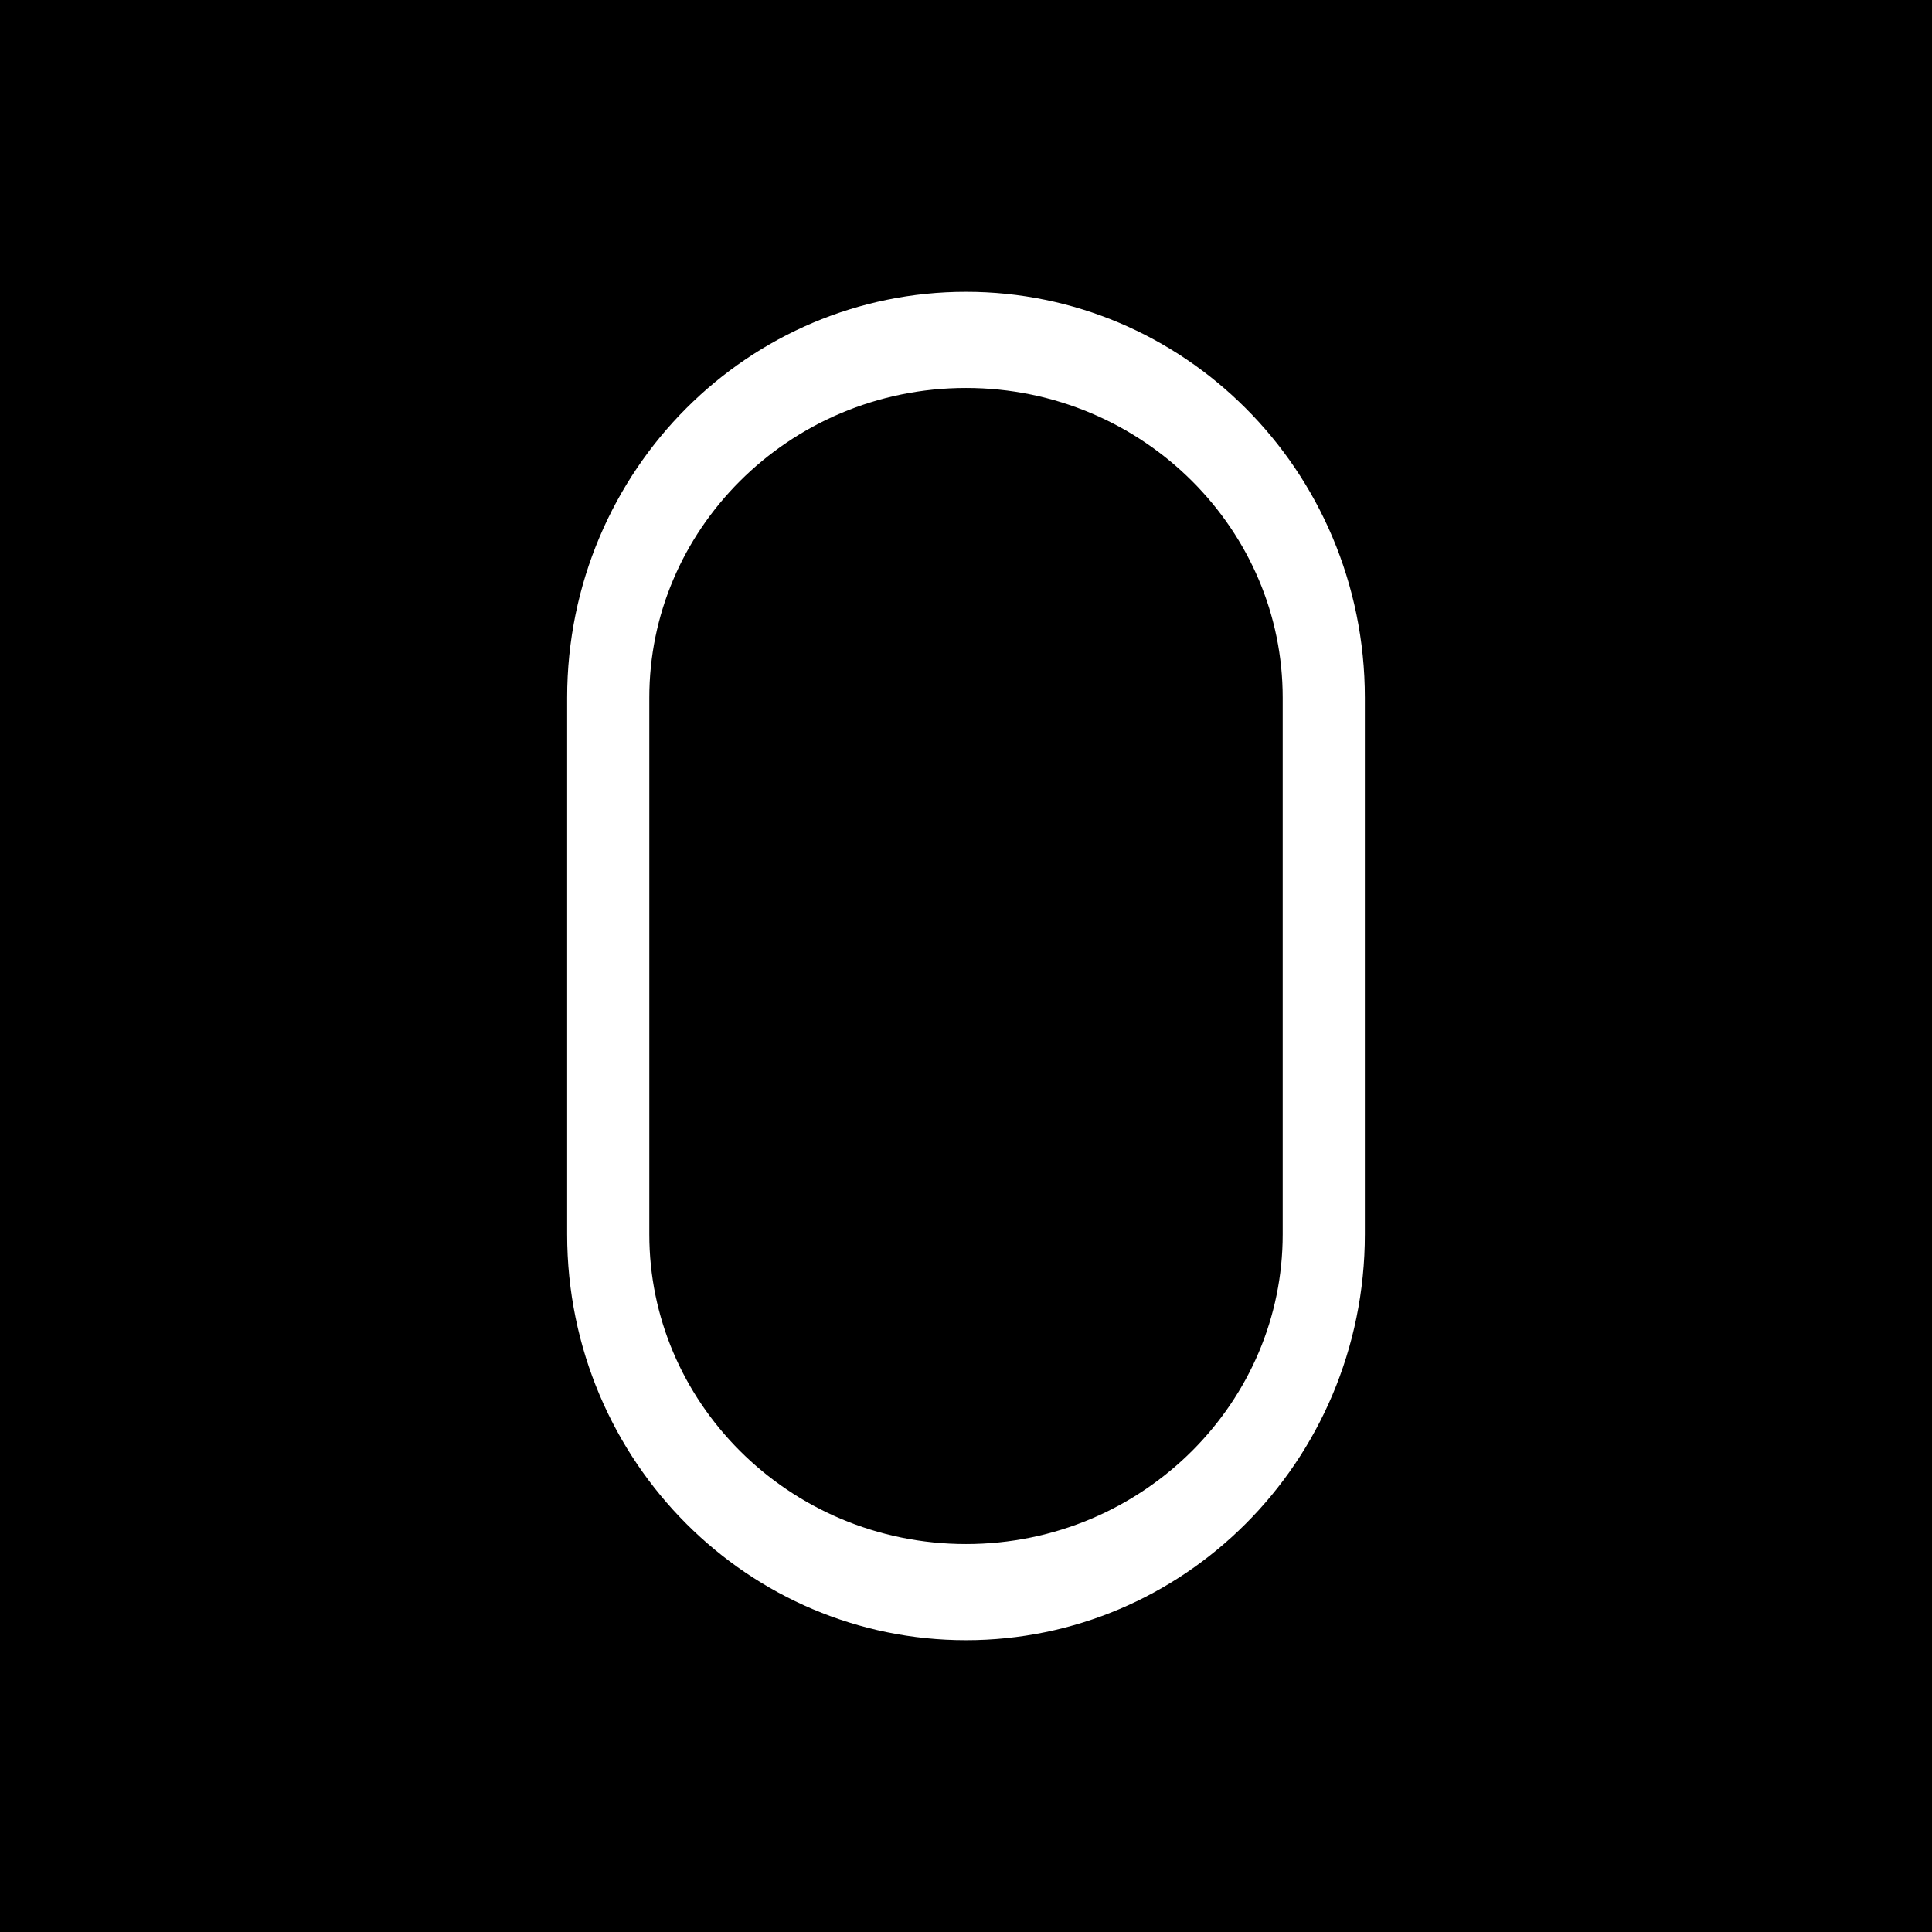
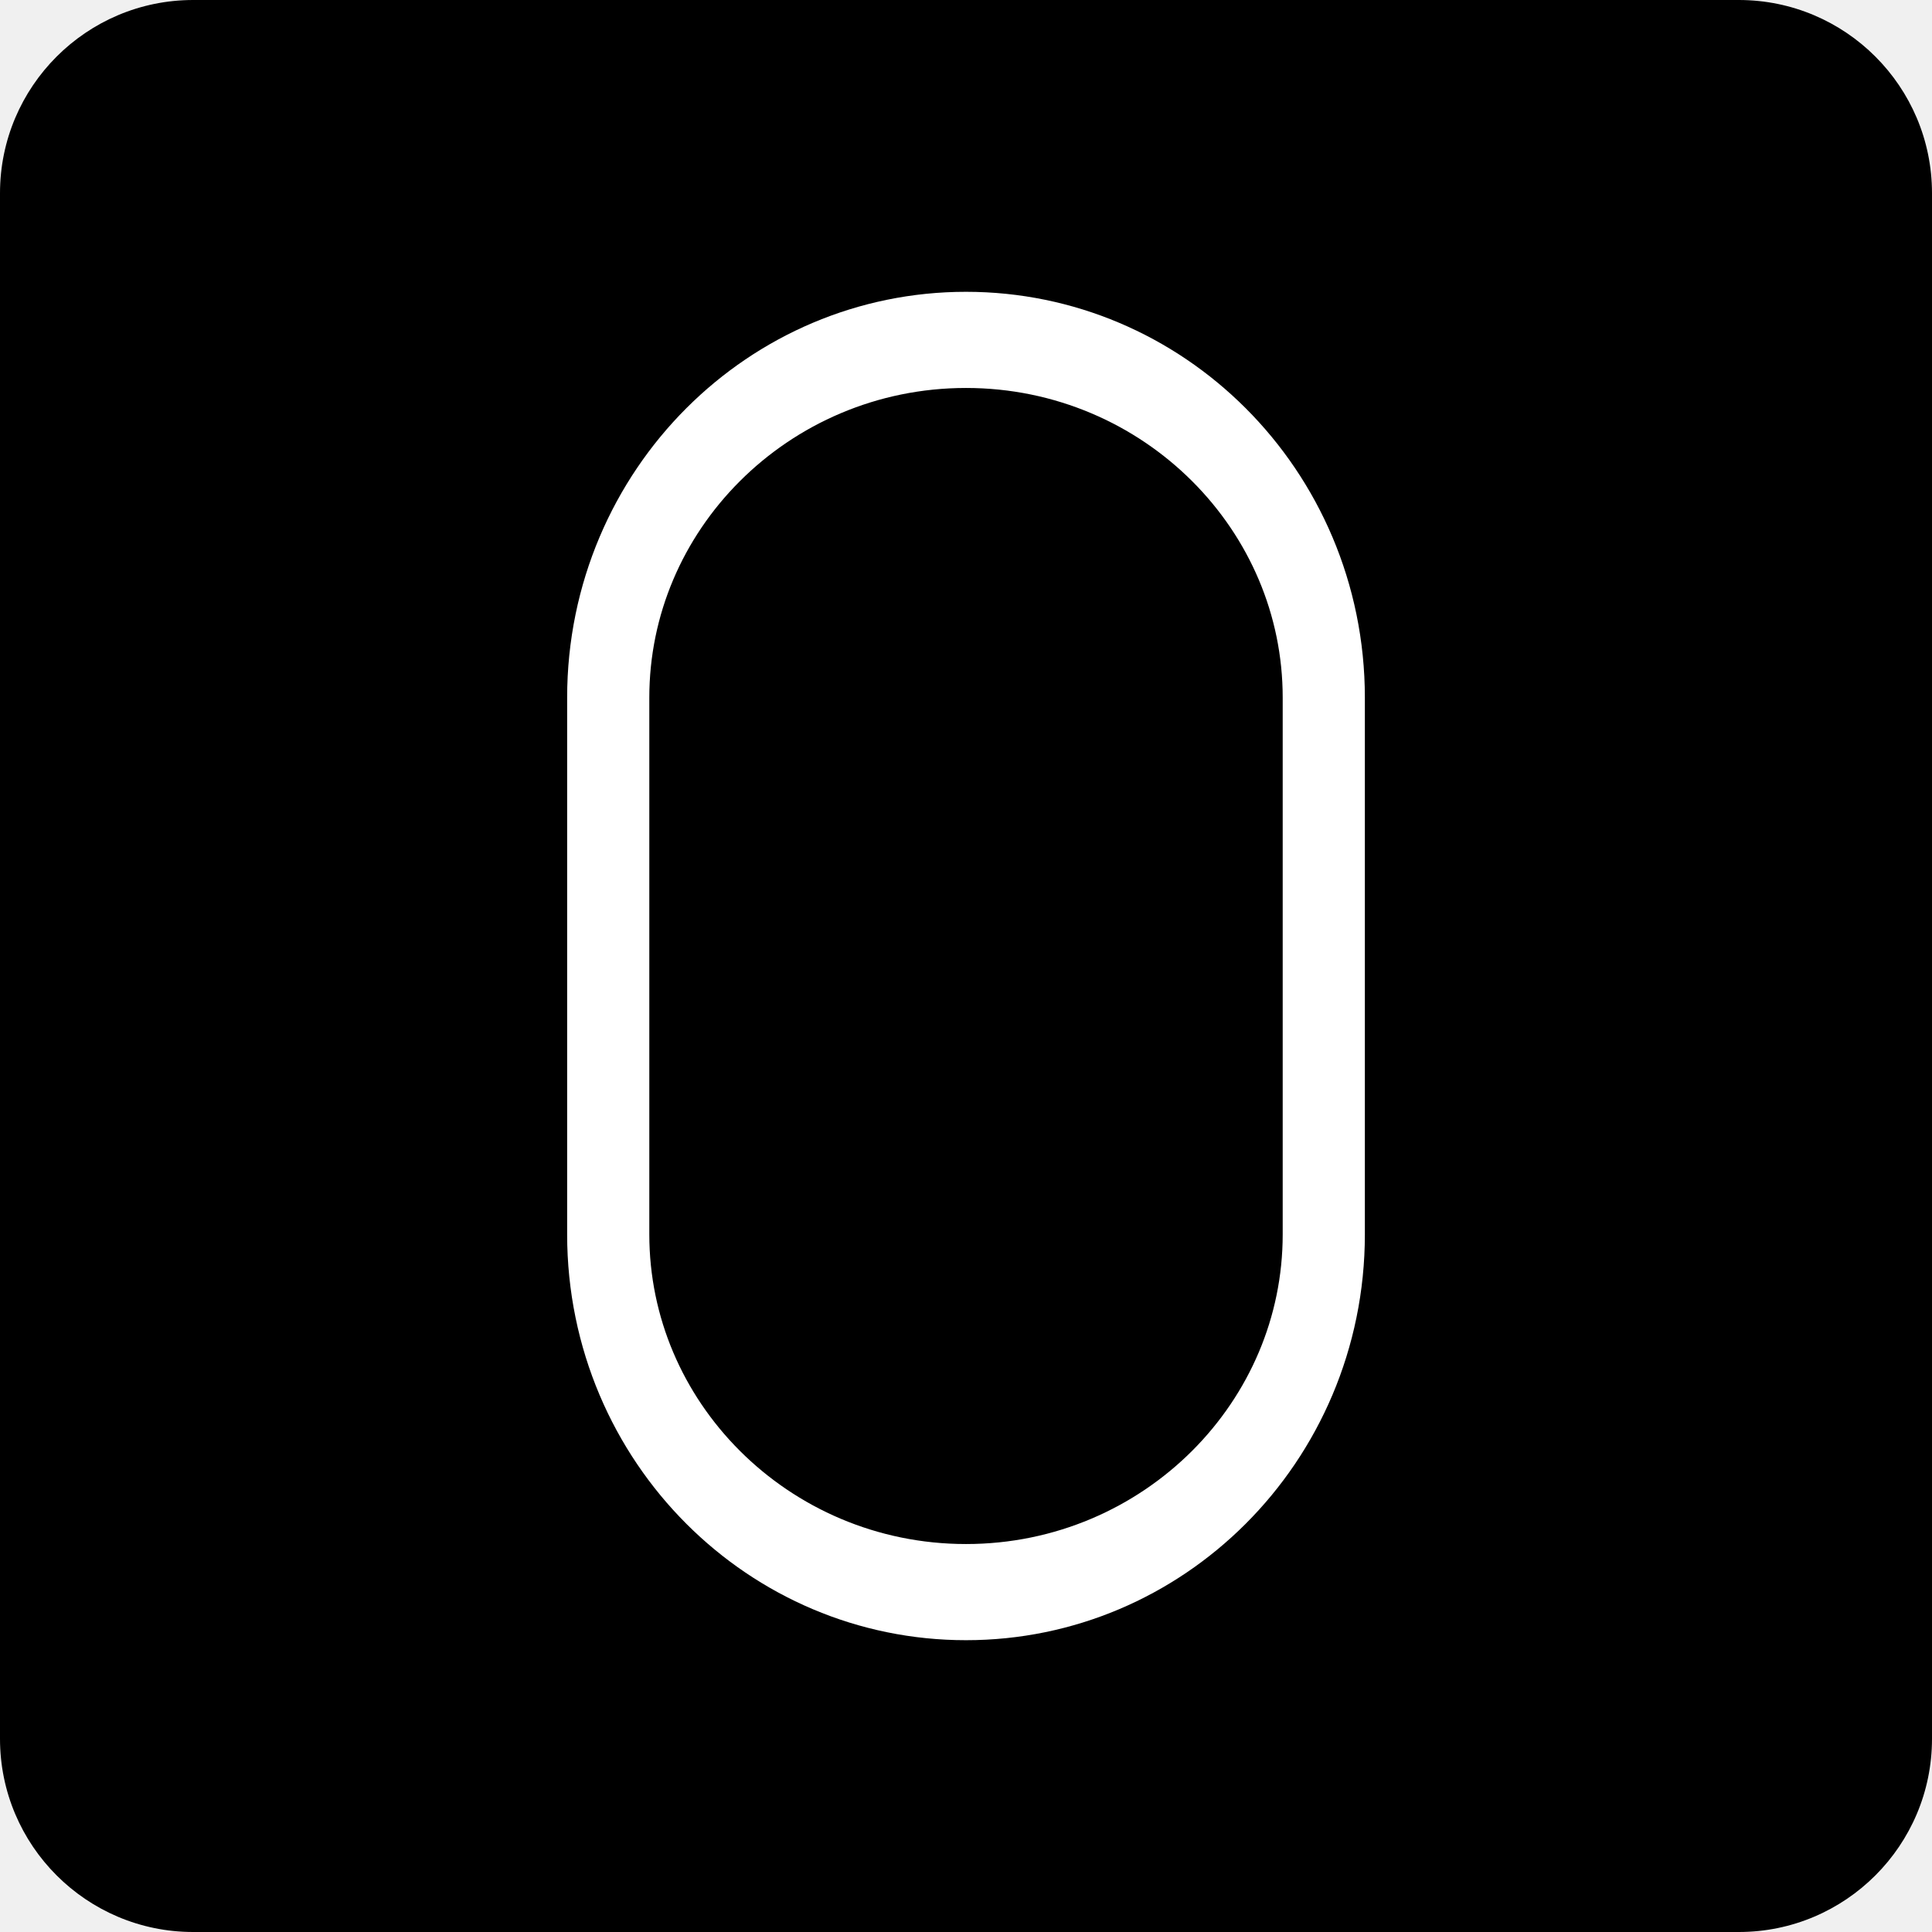
<svg xmlns="http://www.w3.org/2000/svg" width="100%" height="100%" viewBox="0 0 540 540" version="1.1" xml:space="preserve" style="fill-rule:evenodd;clip-rule:evenodd;stroke-linecap:round;stroke-linejoin:round;stroke-miterlimit:1.5;">
  <g transform="matrix(0.5,0,0,0.5,0,0)">
    <g id="Layer1">
-       <rect x="0" y="0" width="1080" height="1080" />
+       <path d="M1080,108L1080,972C1080,1031.61 1031.61,1080 972,1080L108,1080C48.393,1080 0,1031.61 0,972L0,108C0,48.393 48.393,0 108,0L972,0C1031.61,0 1080,48.393 1080,108Z" />
    </g>
    <g transform="matrix(1.41415,0,0,1.65499,-361.009,-368.452)">
      <g id="Layer2">
        <path d="M778.568,458.282L778.568,639.552C778.568,706.249 715.196,760.399 637.14,760.399C559.084,760.399 495.712,706.249 495.712,639.552L495.712,458.282C495.712,391.585 559.084,337.435 637.14,337.435C715.196,337.435 778.568,391.585 778.568,458.282Z" style="fill-opacity:0;stroke:white;stroke-width:32.48px;" />
      </g>
    </g>
  </g>
</svg>
